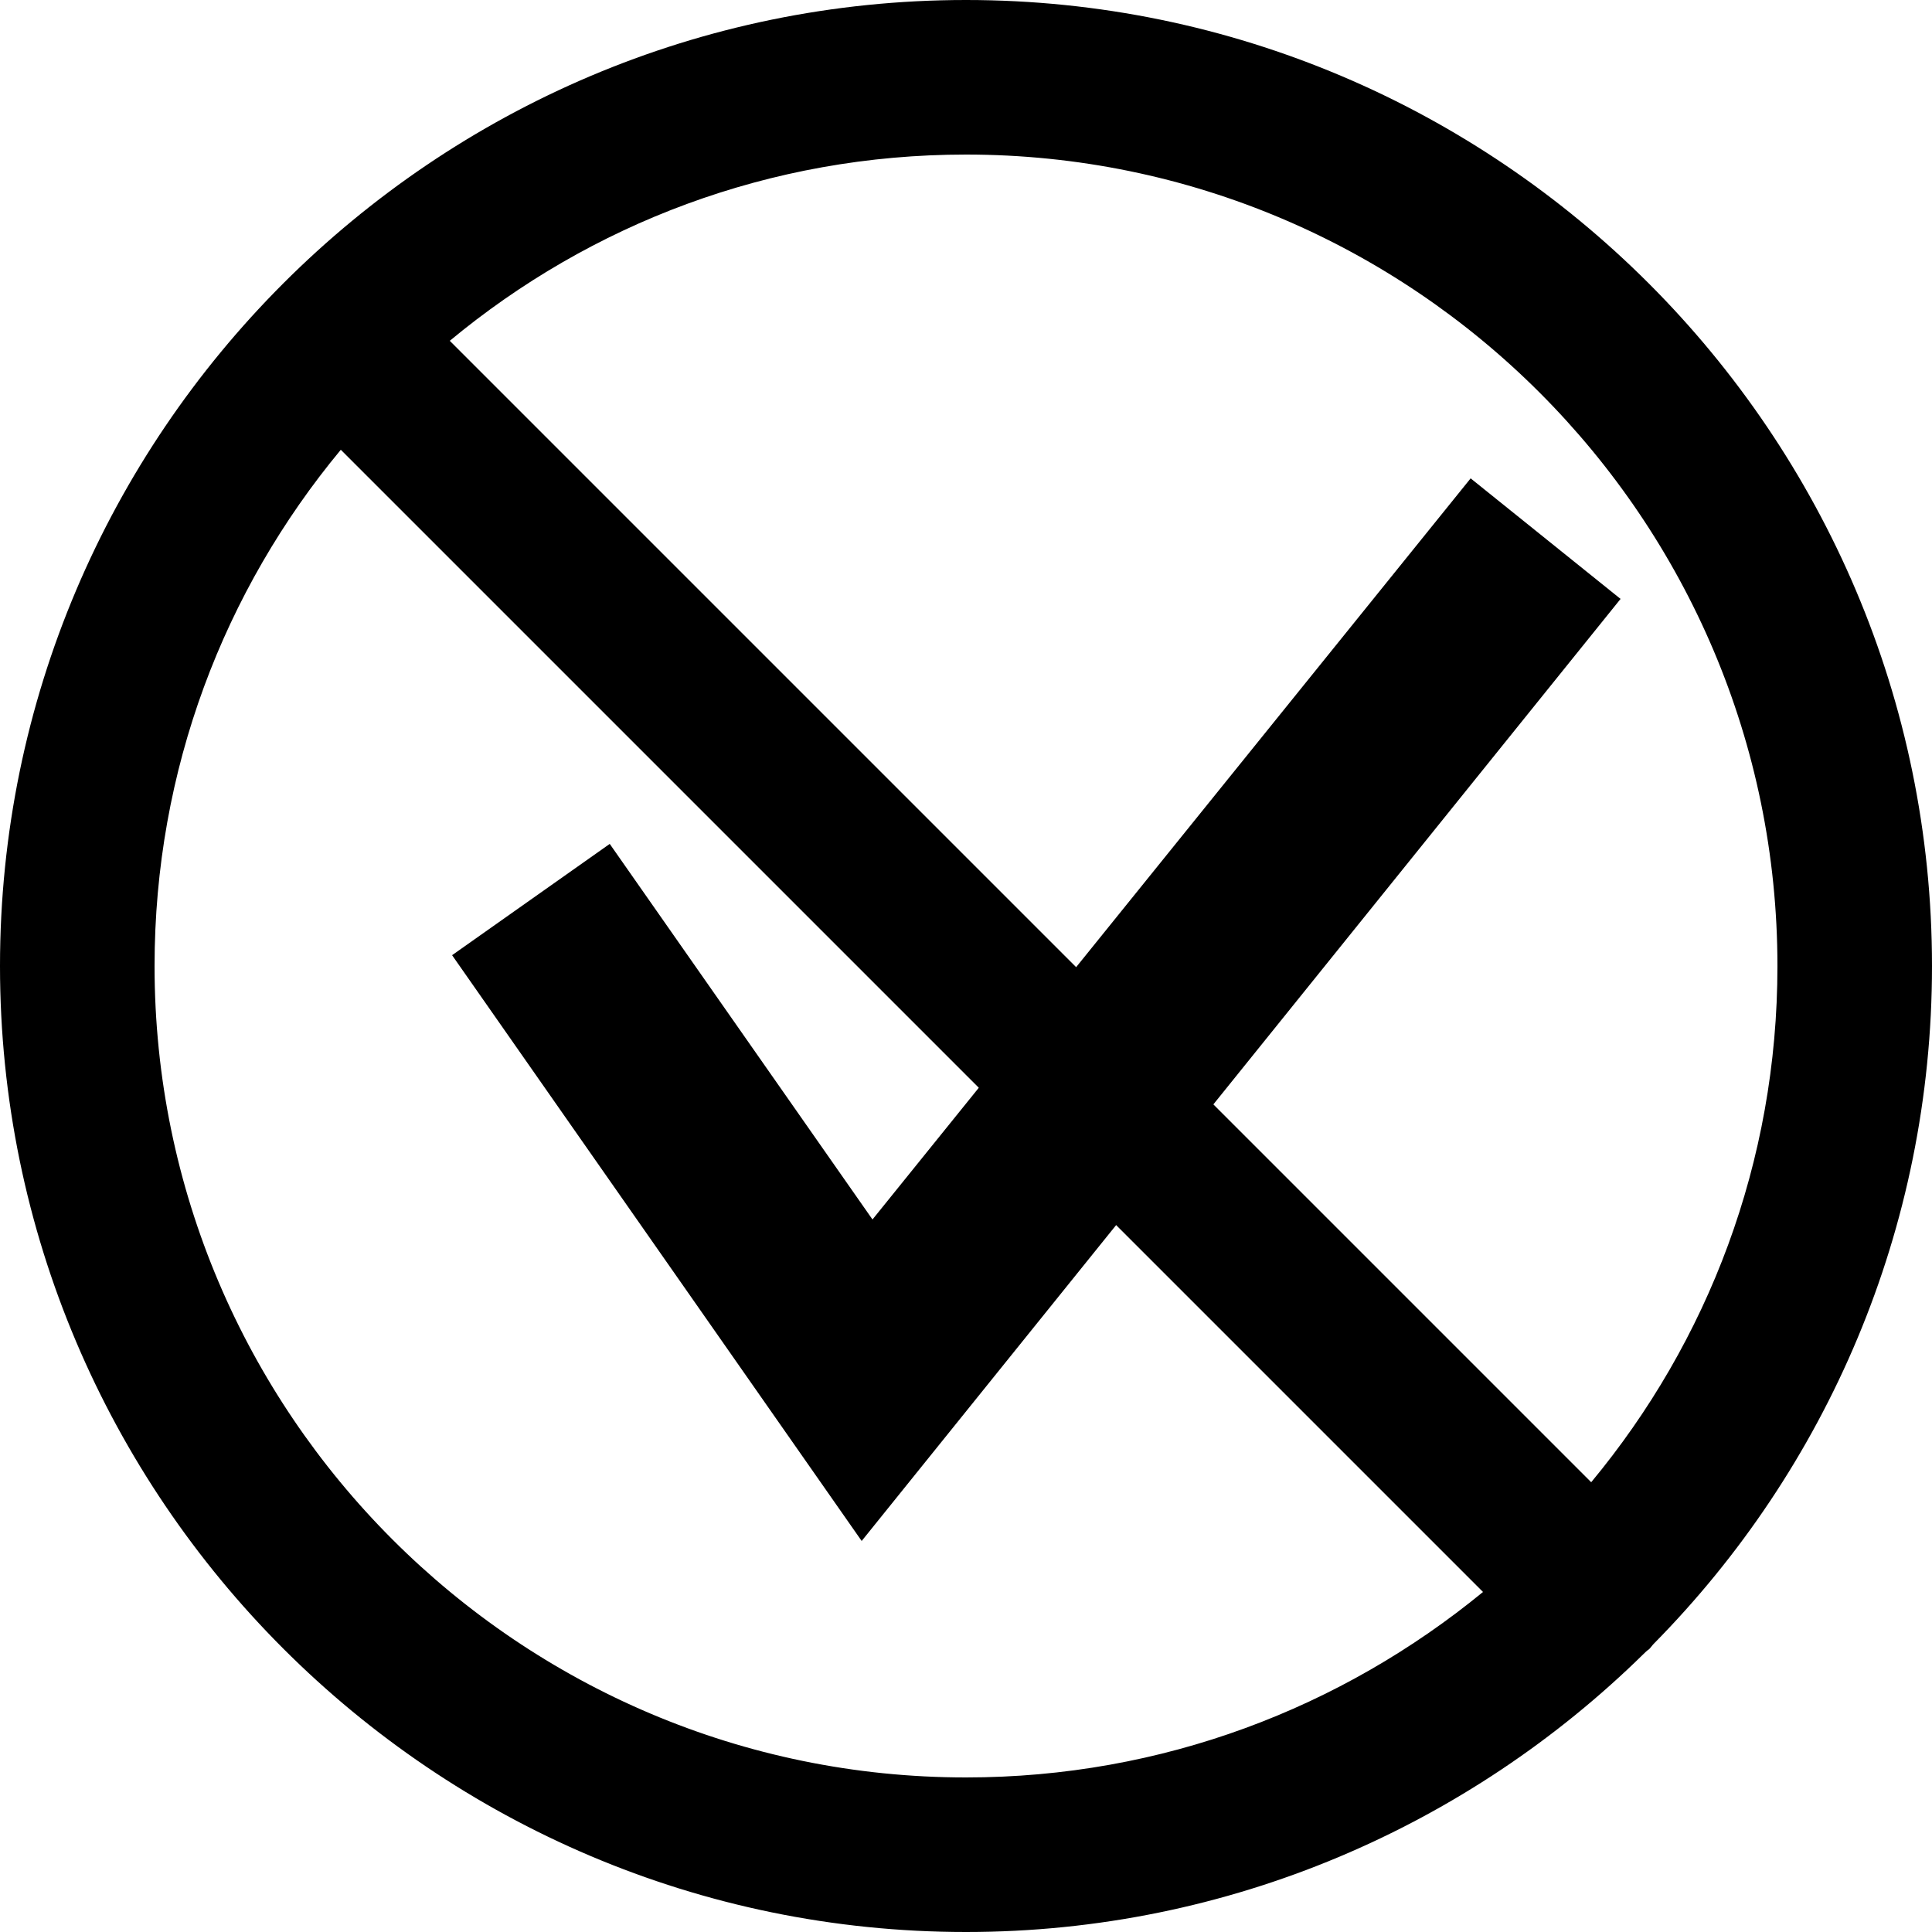
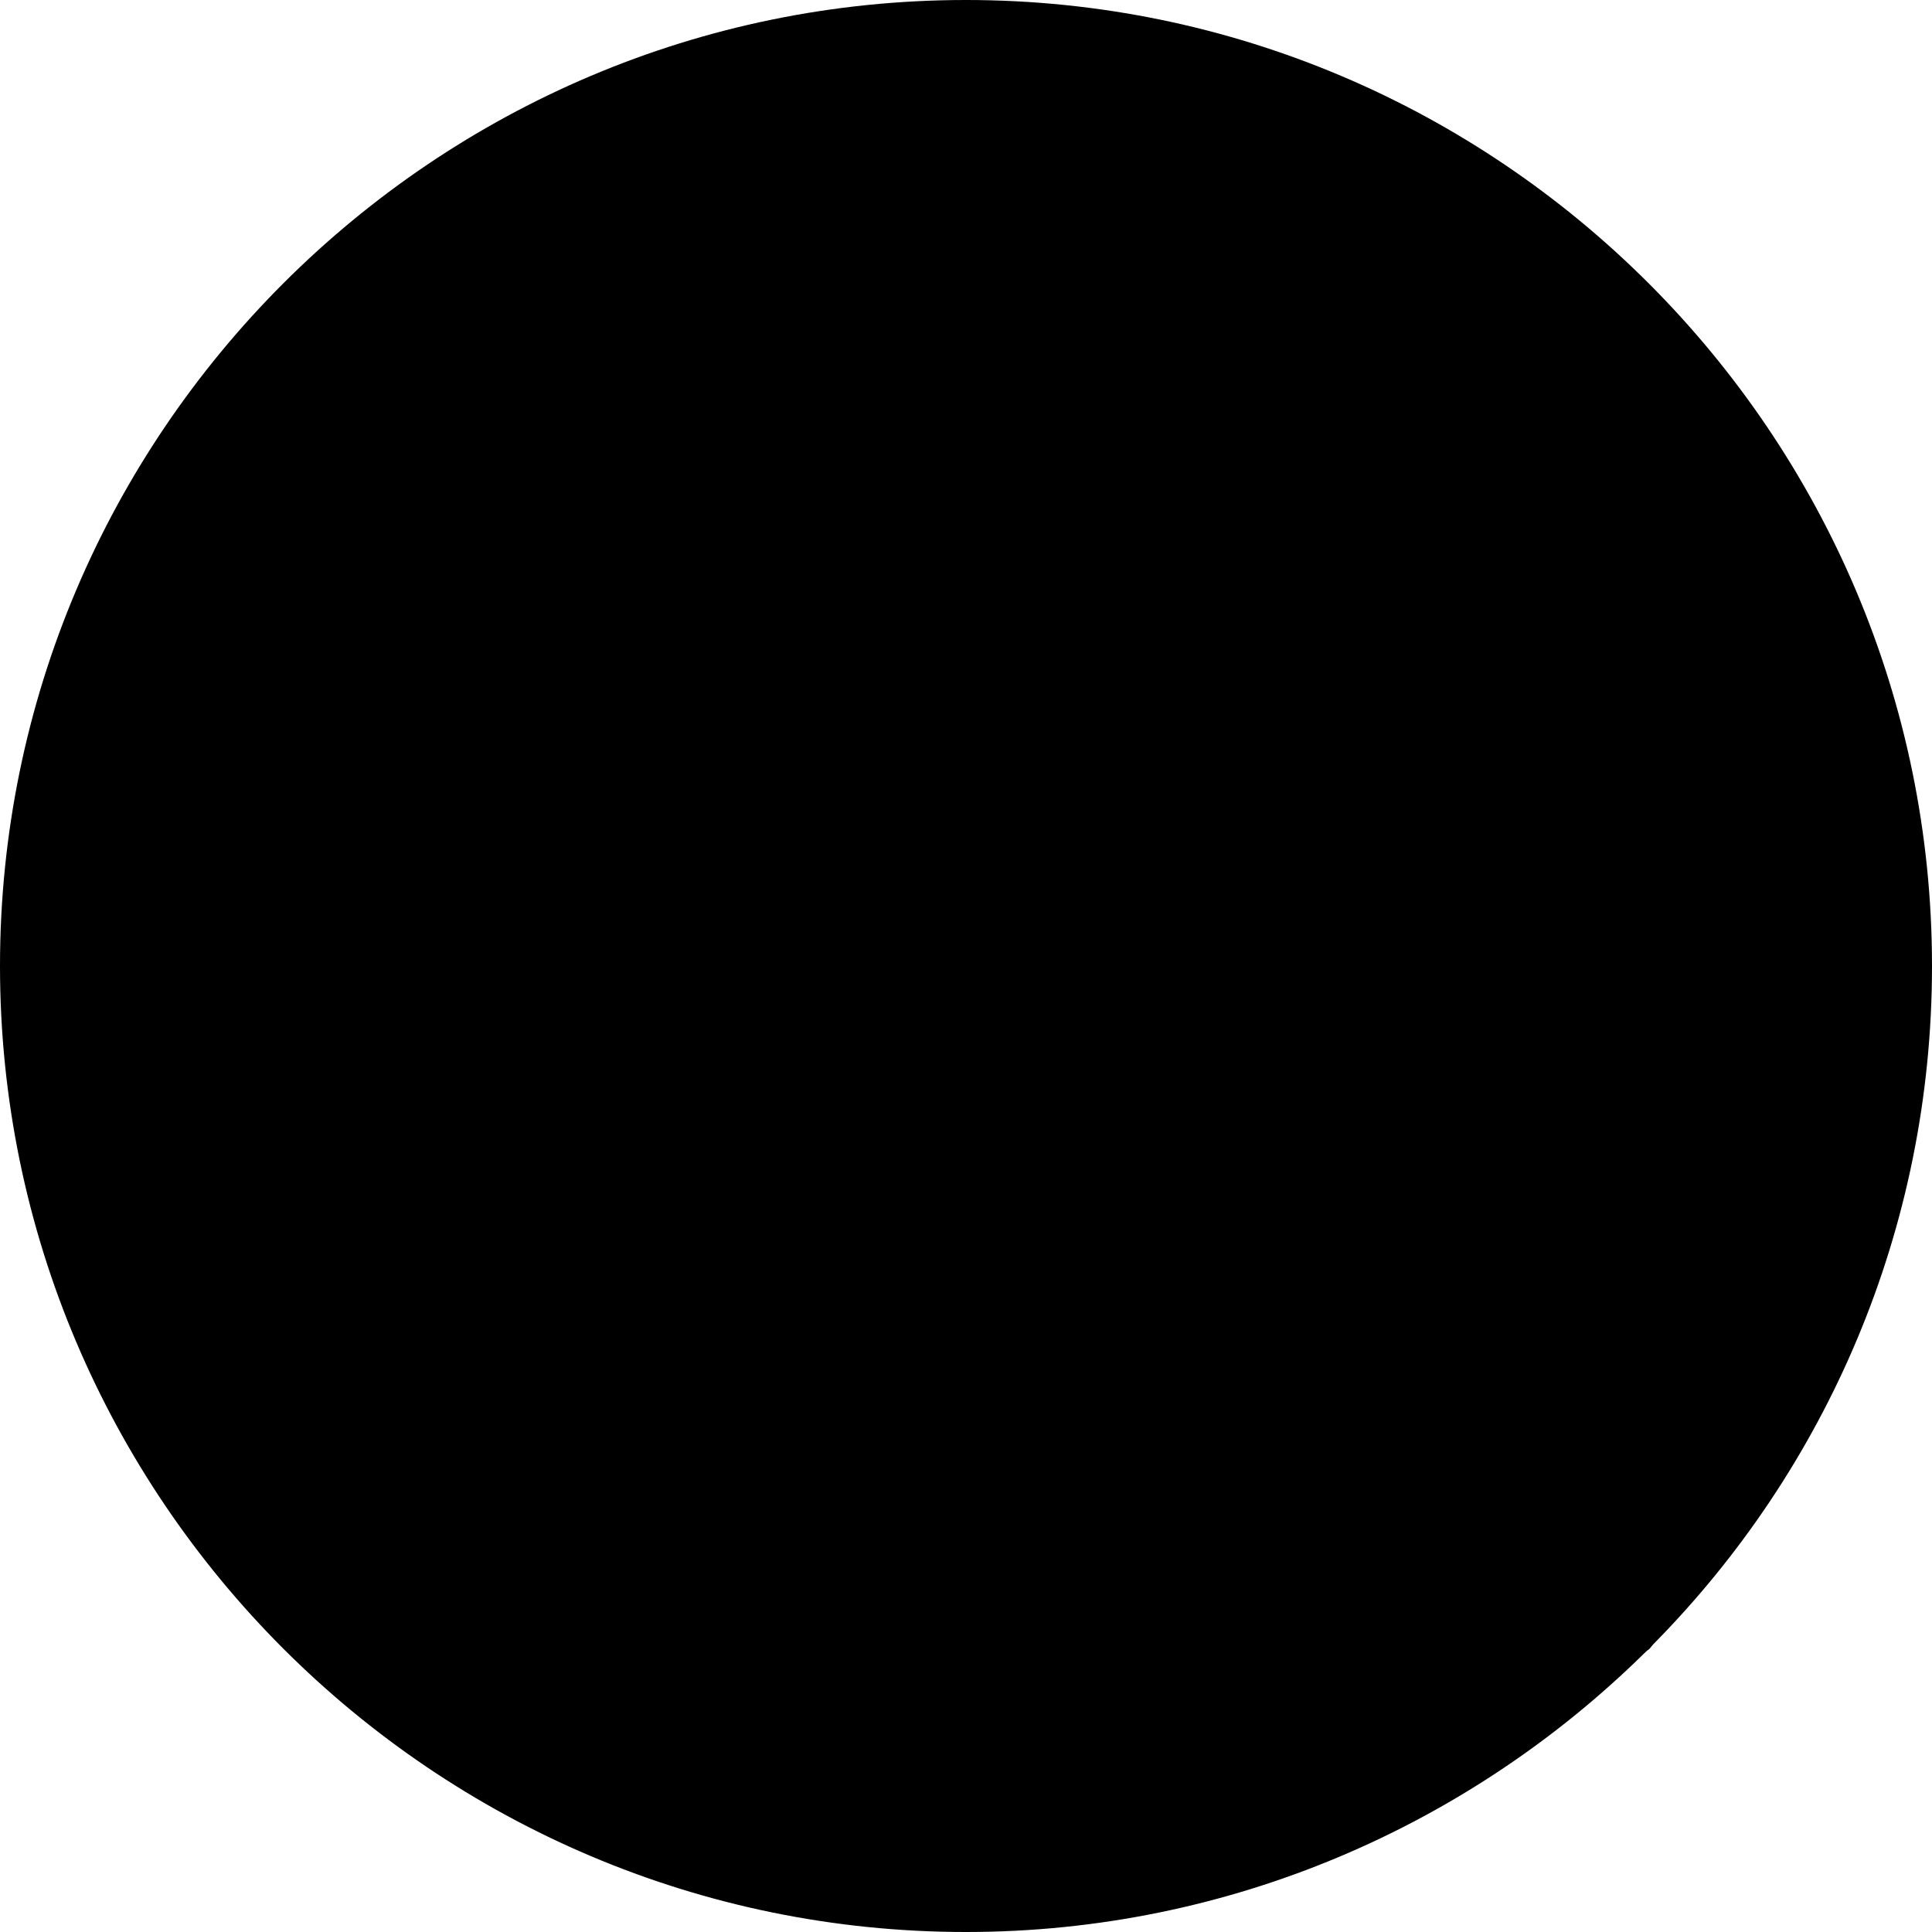
<svg xmlns="http://www.w3.org/2000/svg" version="1.1" class="dibsvg-svg dibsvg-checkmark-void" viewBox="0 0 250 250">
+   <circle class="dibsvg-checkmark-void-background" cx="125.5" cy="124" r="112.5" />
  <polygon class="dibsvg-checkmark-void-check" points="111.5,199.4 58.5,123.6 78.9,109.2 112.9,157.8 190.3,61.9 209.7,77.5 " />
-   <path class="dibsvg-checkmark-void-void" d="M214,212.7c22.3-22.6,36-53.6,36-87.7C250,56.1,193.9,0,125,0C56.1,0,0,56.1,0,125c0,68.9,56.1,125,125,125  c34.1,0,65.1-13.8,87.7-36c0.2-0.2,0.4-0.4,0.7-0.6C213.6,213.2,213.8,212.9,214,212.7z M230,125c0,25.4-9,48.6-24.1,66.8L58.2,44.1  C76.4,29,99.6,20,125,20C182.9,20,230,67.1,230,125z M20,125c0-25.4,9-48.6,24.1-66.8l147.8,147.8C173.6,221,150.4,230,125,230  C67.1,230,20,182.9,20,125z" />
+   <path class="dibsvg-checkmark-void-void" d="M214,212.7c22.3-22.6,36-53.6,36-87.7C250,56.1,193.9,0,125,0S0,56.1,0,125s56.1,125,125,125     c34.1,0,65.1-13.8,87.7-36c0.2-0.2,0.4-0.4,0.7-0.6C213.6,213.2,213.8,212.9,214,212.7z M230,125c0,25.4-9,48.6-24.1,66.8L58.2,44.1     C76.4,29,99.6,20,125,20C182.9,20,230,67.1,230,125z M20,125c0-25.4,9-48.6,24.1-66.8L191.9,206c-18.3,15-41.5,24-66.9,24     C67.1,230,20,182.9,20,125z" />
  <rect x="58.4" y="-727.5" fill="none" width="986.1" height="925" />
</svg>
